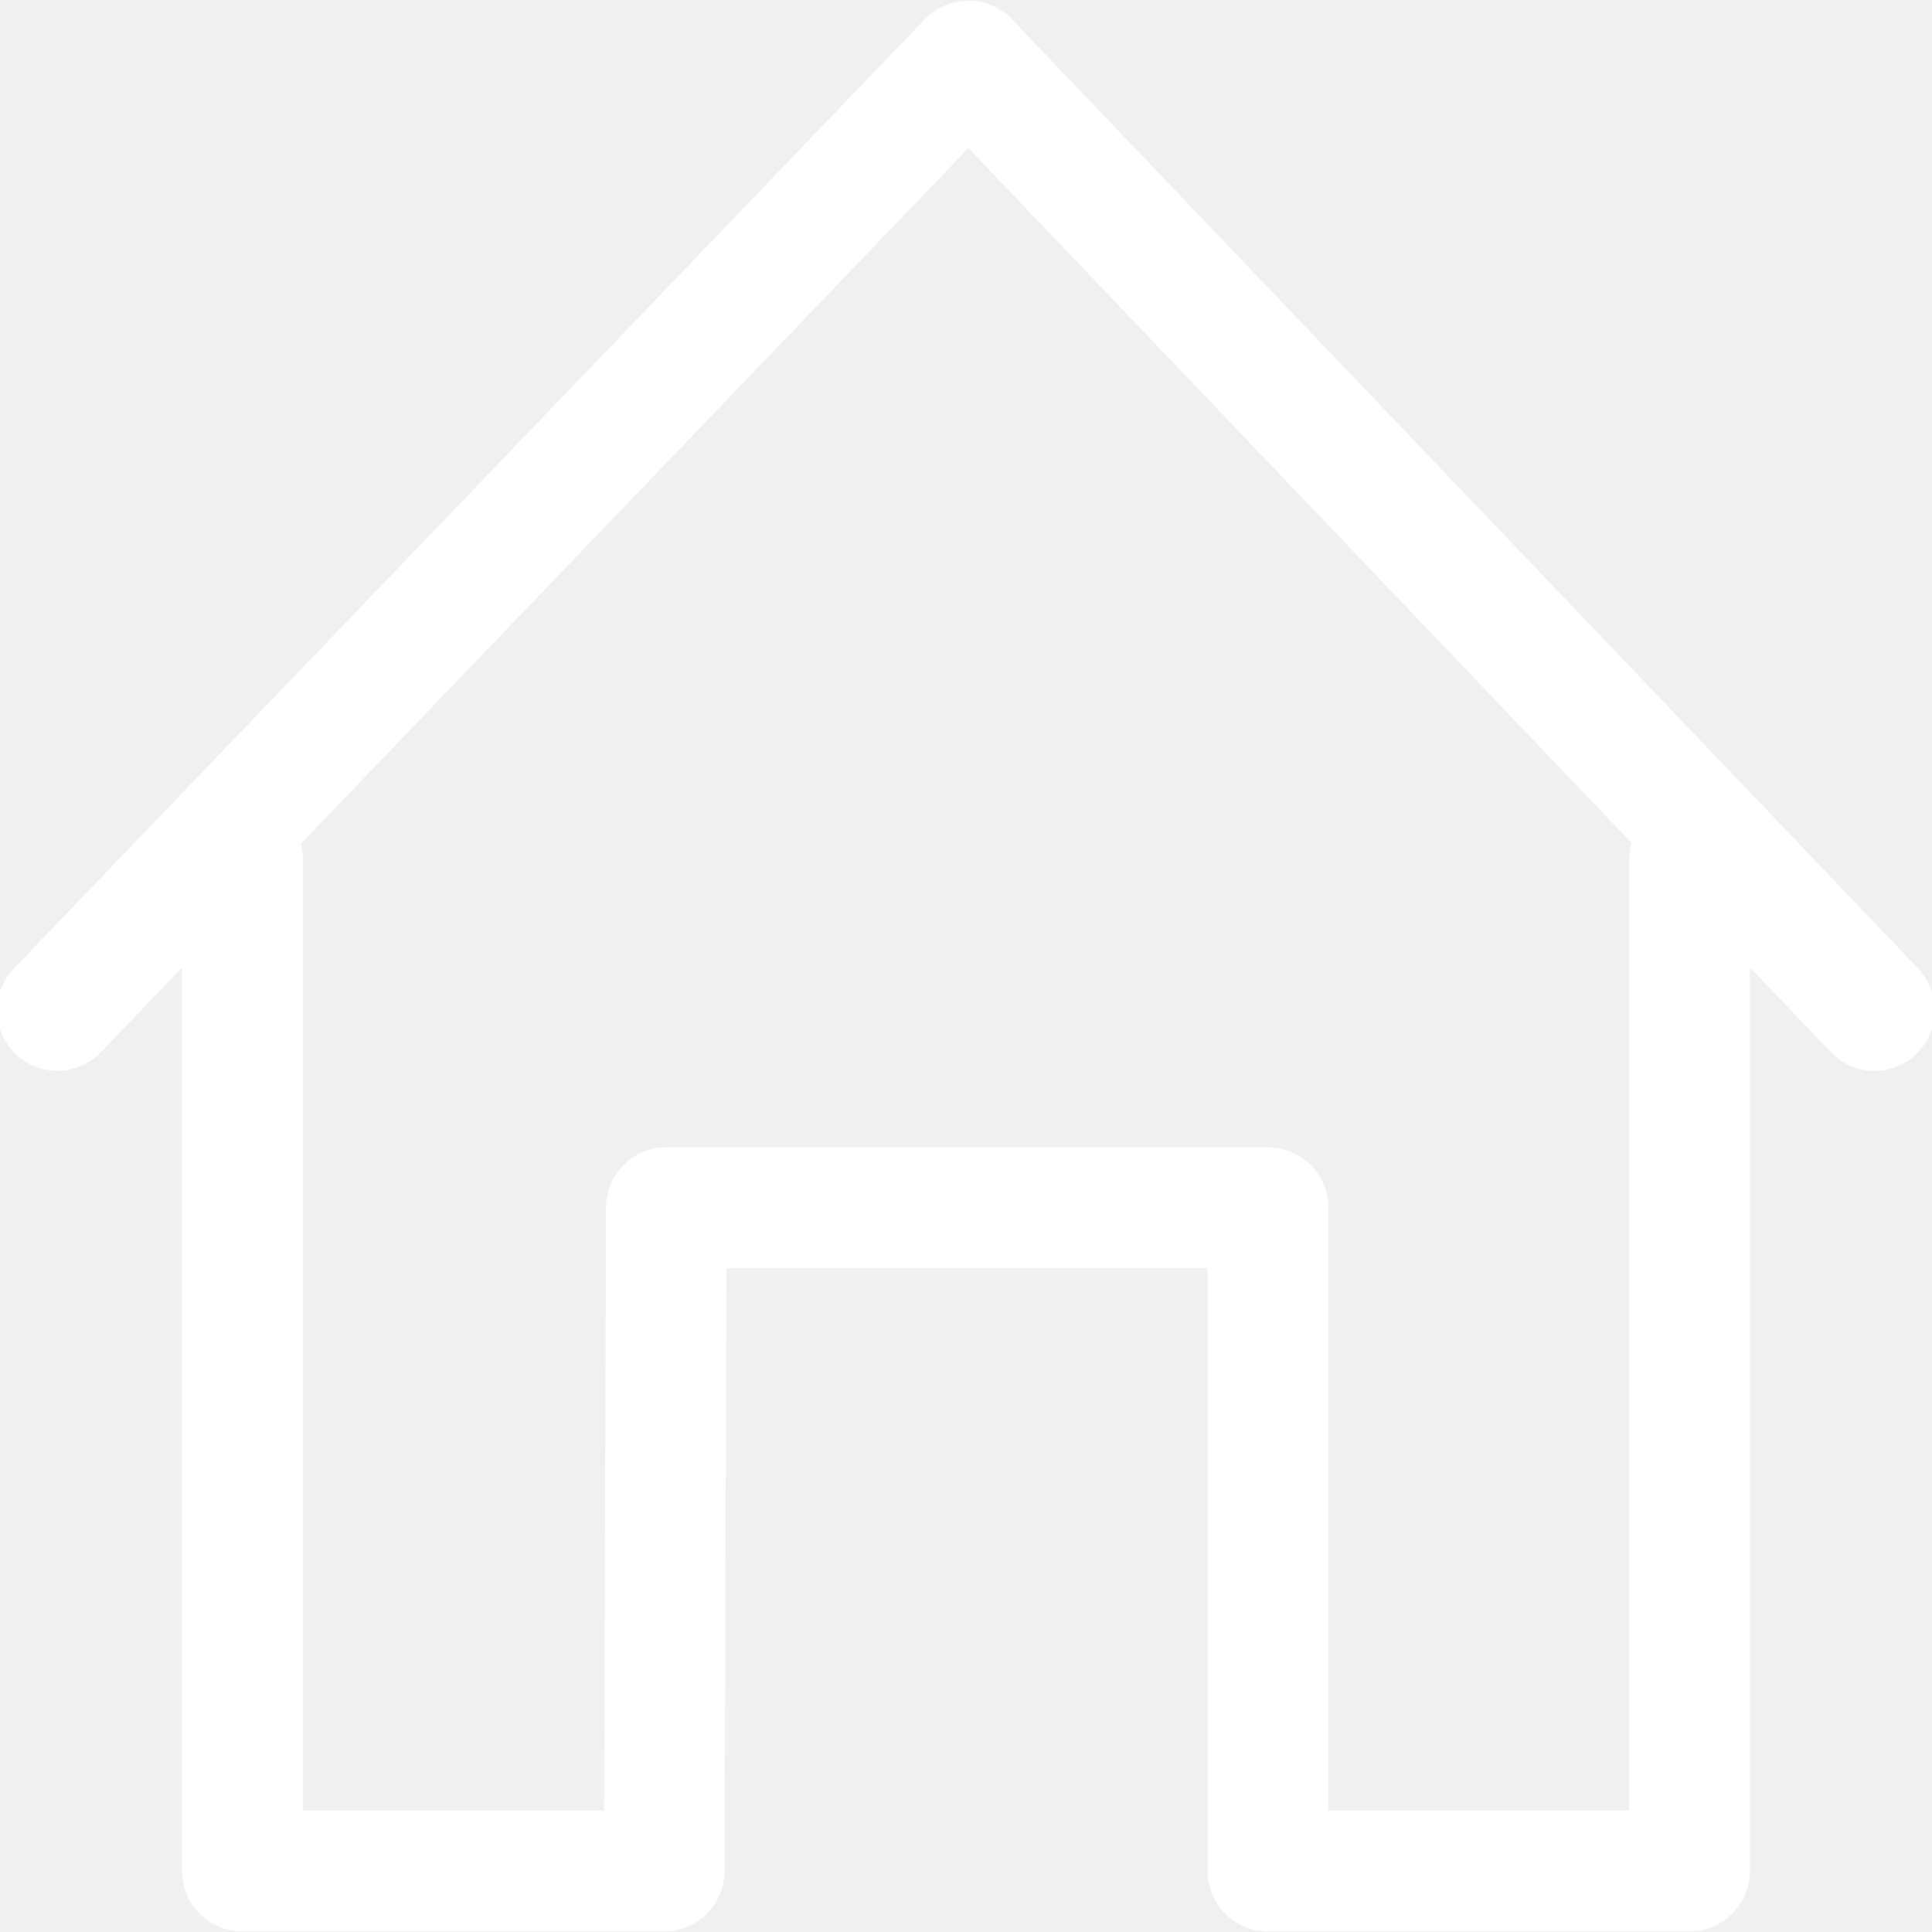
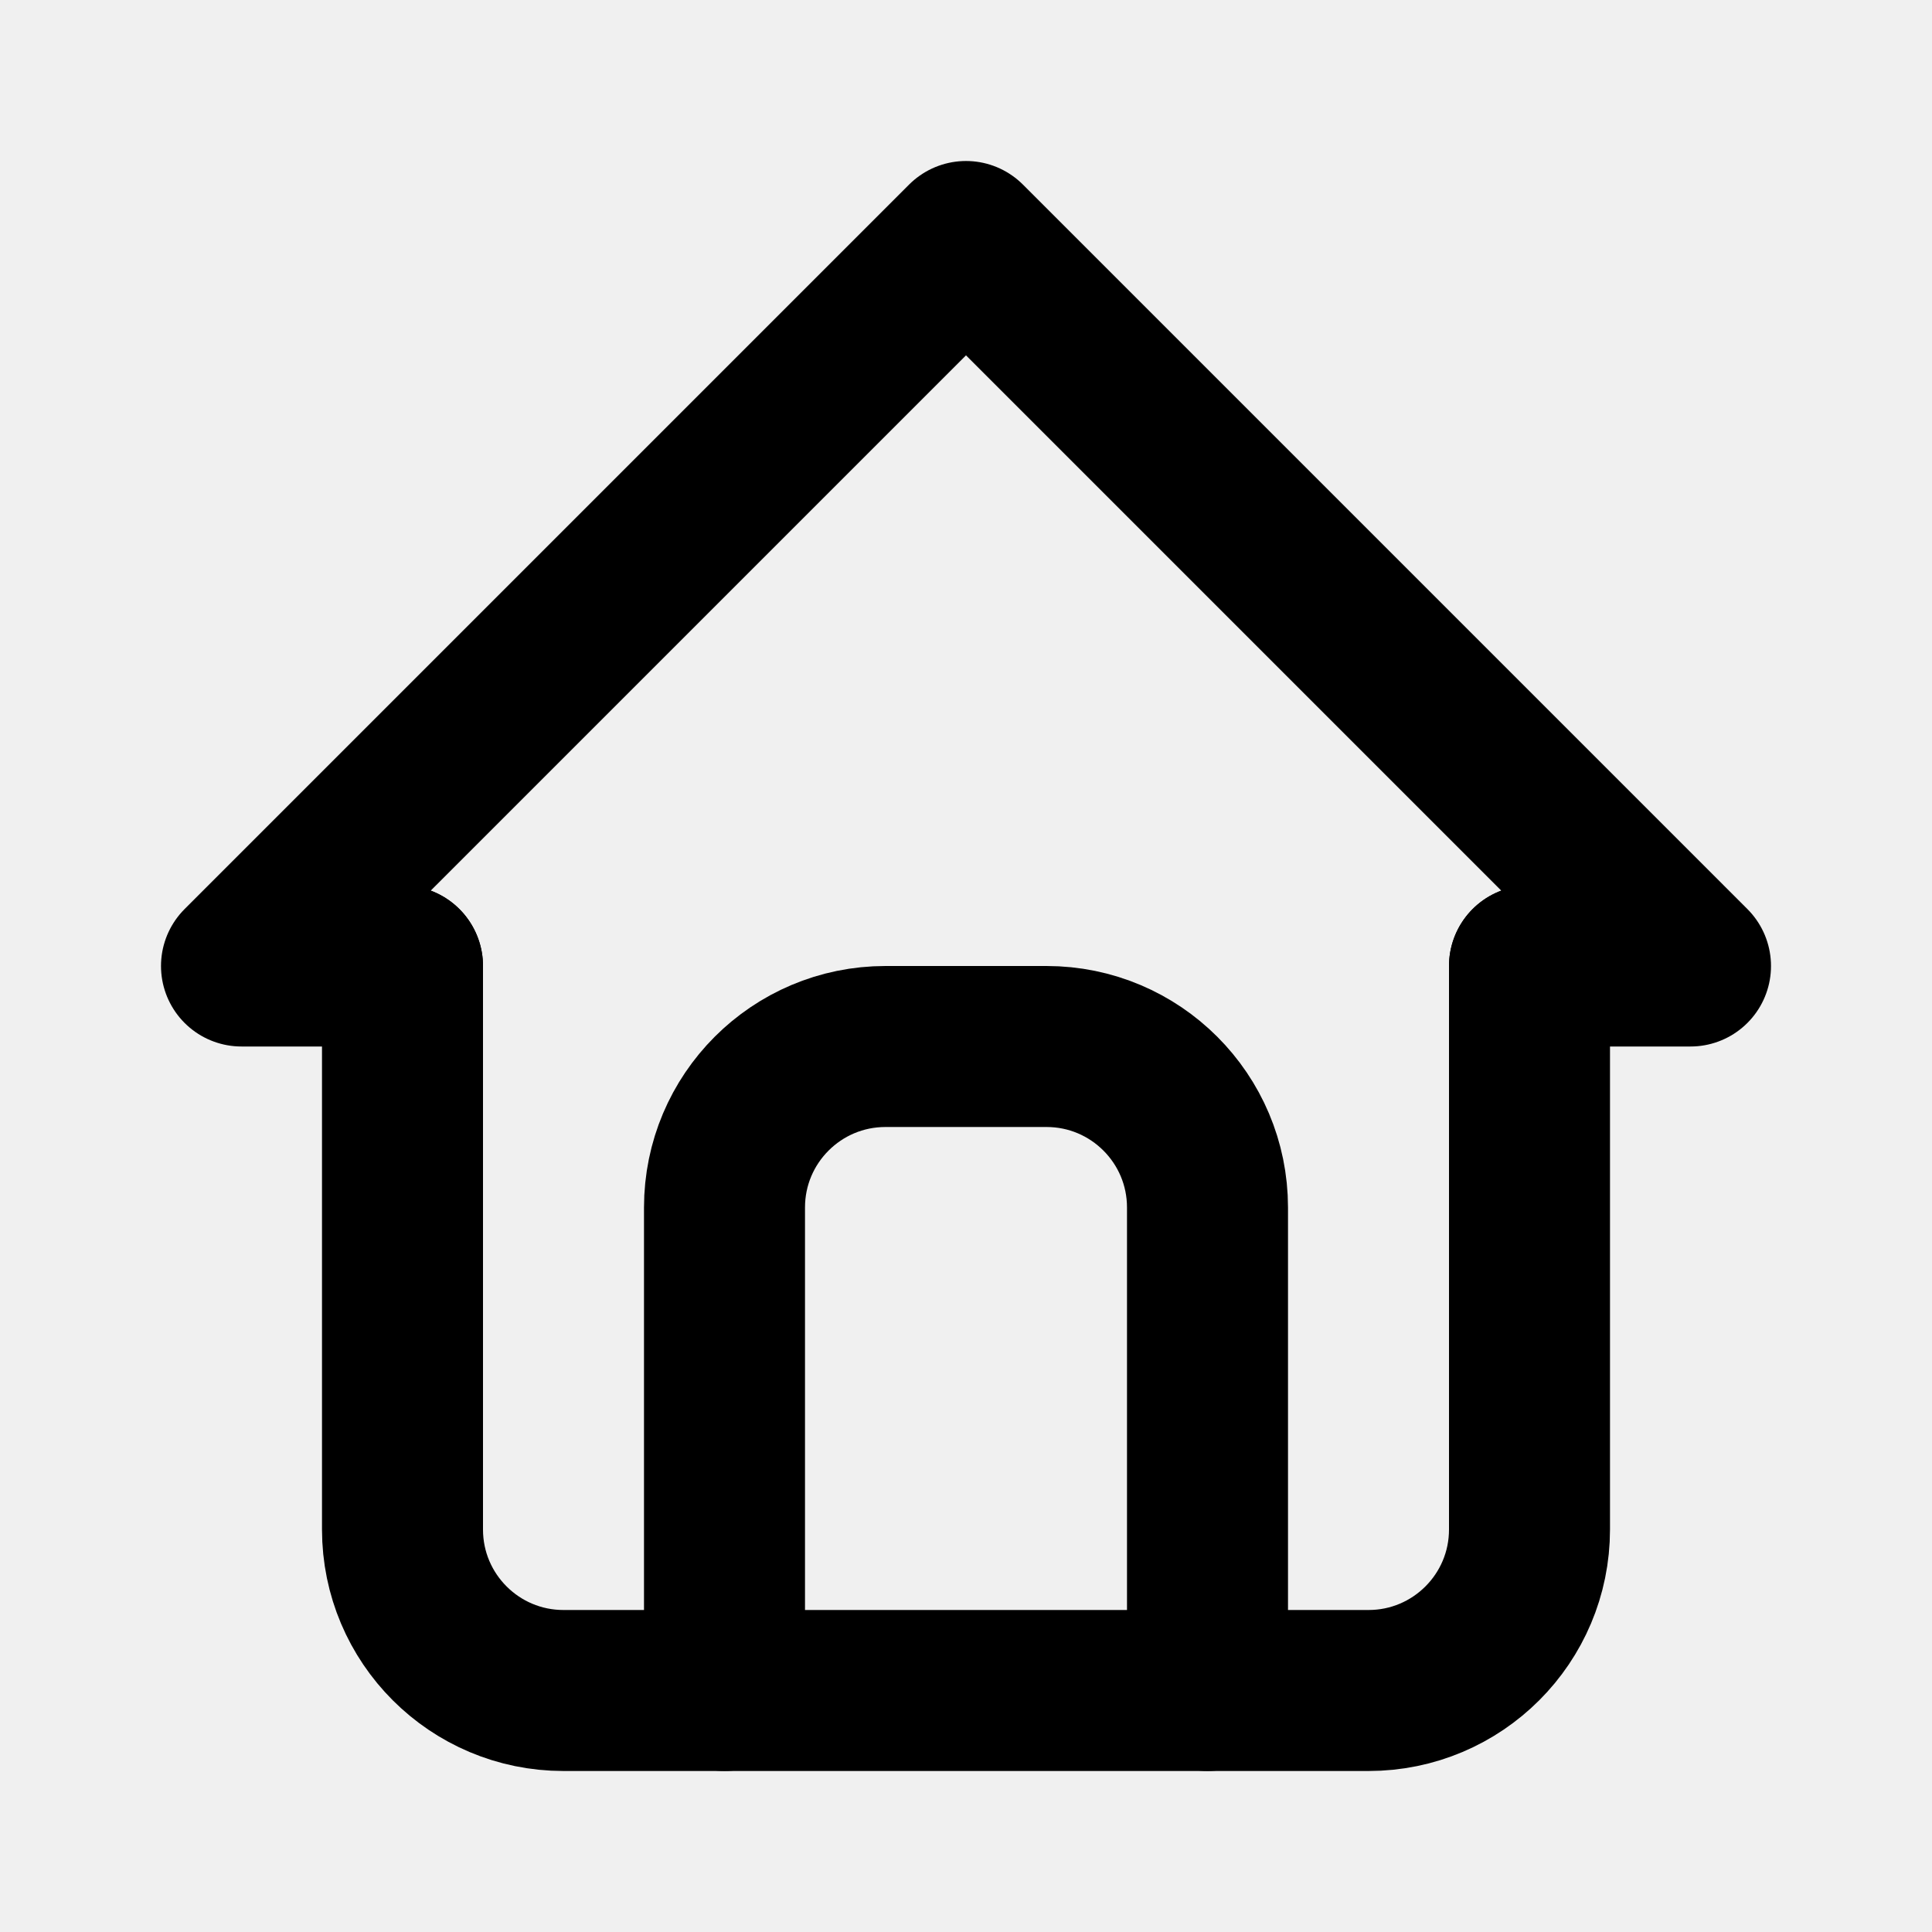
- <svg xmlns="http://www.w3.org/2000/svg" fill="#ffffff" width="20px" height="20px" viewBox="0 0 32 32" version="1.1">
-   <g id="SVGRepo_bgCarrier" stroke-width="0" />
-   <g id="SVGRepo_tracerCarrier" stroke-linecap="round" stroke-linejoin="round" />
-   <g id="SVGRepo_iconCarrier">
-     <path d="M31.772 16.043l-15.012-15.724c-0.189-0.197-0.449-0.307-0.721-0.307s-0.533 0.111-0.722 0.307l-15.089 15.724c-0.383 0.398-0.369 1.031 0.029 1.414 0.399 0.382 1.031 0.371 1.414-0.029l1.344-1.401v14.963c0 0.552 0.448 1 1 1h6.986c0.551 0 0.998-0.445 1-0.997l0.031-9.989h7.969v9.986c0 0.552 0.448 1 1 1h6.983c0.552 0 1-0.448 1-1v-14.968l1.343 1.407c0.197 0.204 0.459 0.308 0.722 0.308 0.249 0 0.499-0.092 0.692-0.279 0.398-0.382 0.411-1.015 0.029-1.413zM26.985 14.213v15.776h-4.983v-9.986c0-0.552-0.448-1-1-1h-9.965c-0.551 0-0.998 0.445-1 0.997l-0.031 9.989h-4.989v-15.777c0-0.082-0.013-0.162-0.032-0.239l11.055-11.52 10.982 11.507c-0.021 0.081-0.036 0.165-0.036 0.252z" />
-   </g>
+ <svg xmlns="http://www.w3.org/2000/svg" class="icon icon-tabler icon-tabler-home" width="24" height="24" viewBox="0 0 24 24" stroke-width="2" stroke="currentColor" fill="none" stroke-linecap="round" stroke-linejoin="round">
+   <path stroke="none" d="M0 0h24v24H0z" fill="none" />
+   <path d="M5 12l-2 0l9 -9l9 9l-2 0" />
+   <path d="M5 12v7a2 2 0 0 0 2 2h10a2 2 0 0 0 2 -2v-7" />
+   <path d="M9 21v-6a2 2 0 0 1 2 -2h2a2 2 0 0 1 2 2v6" />
</svg>
